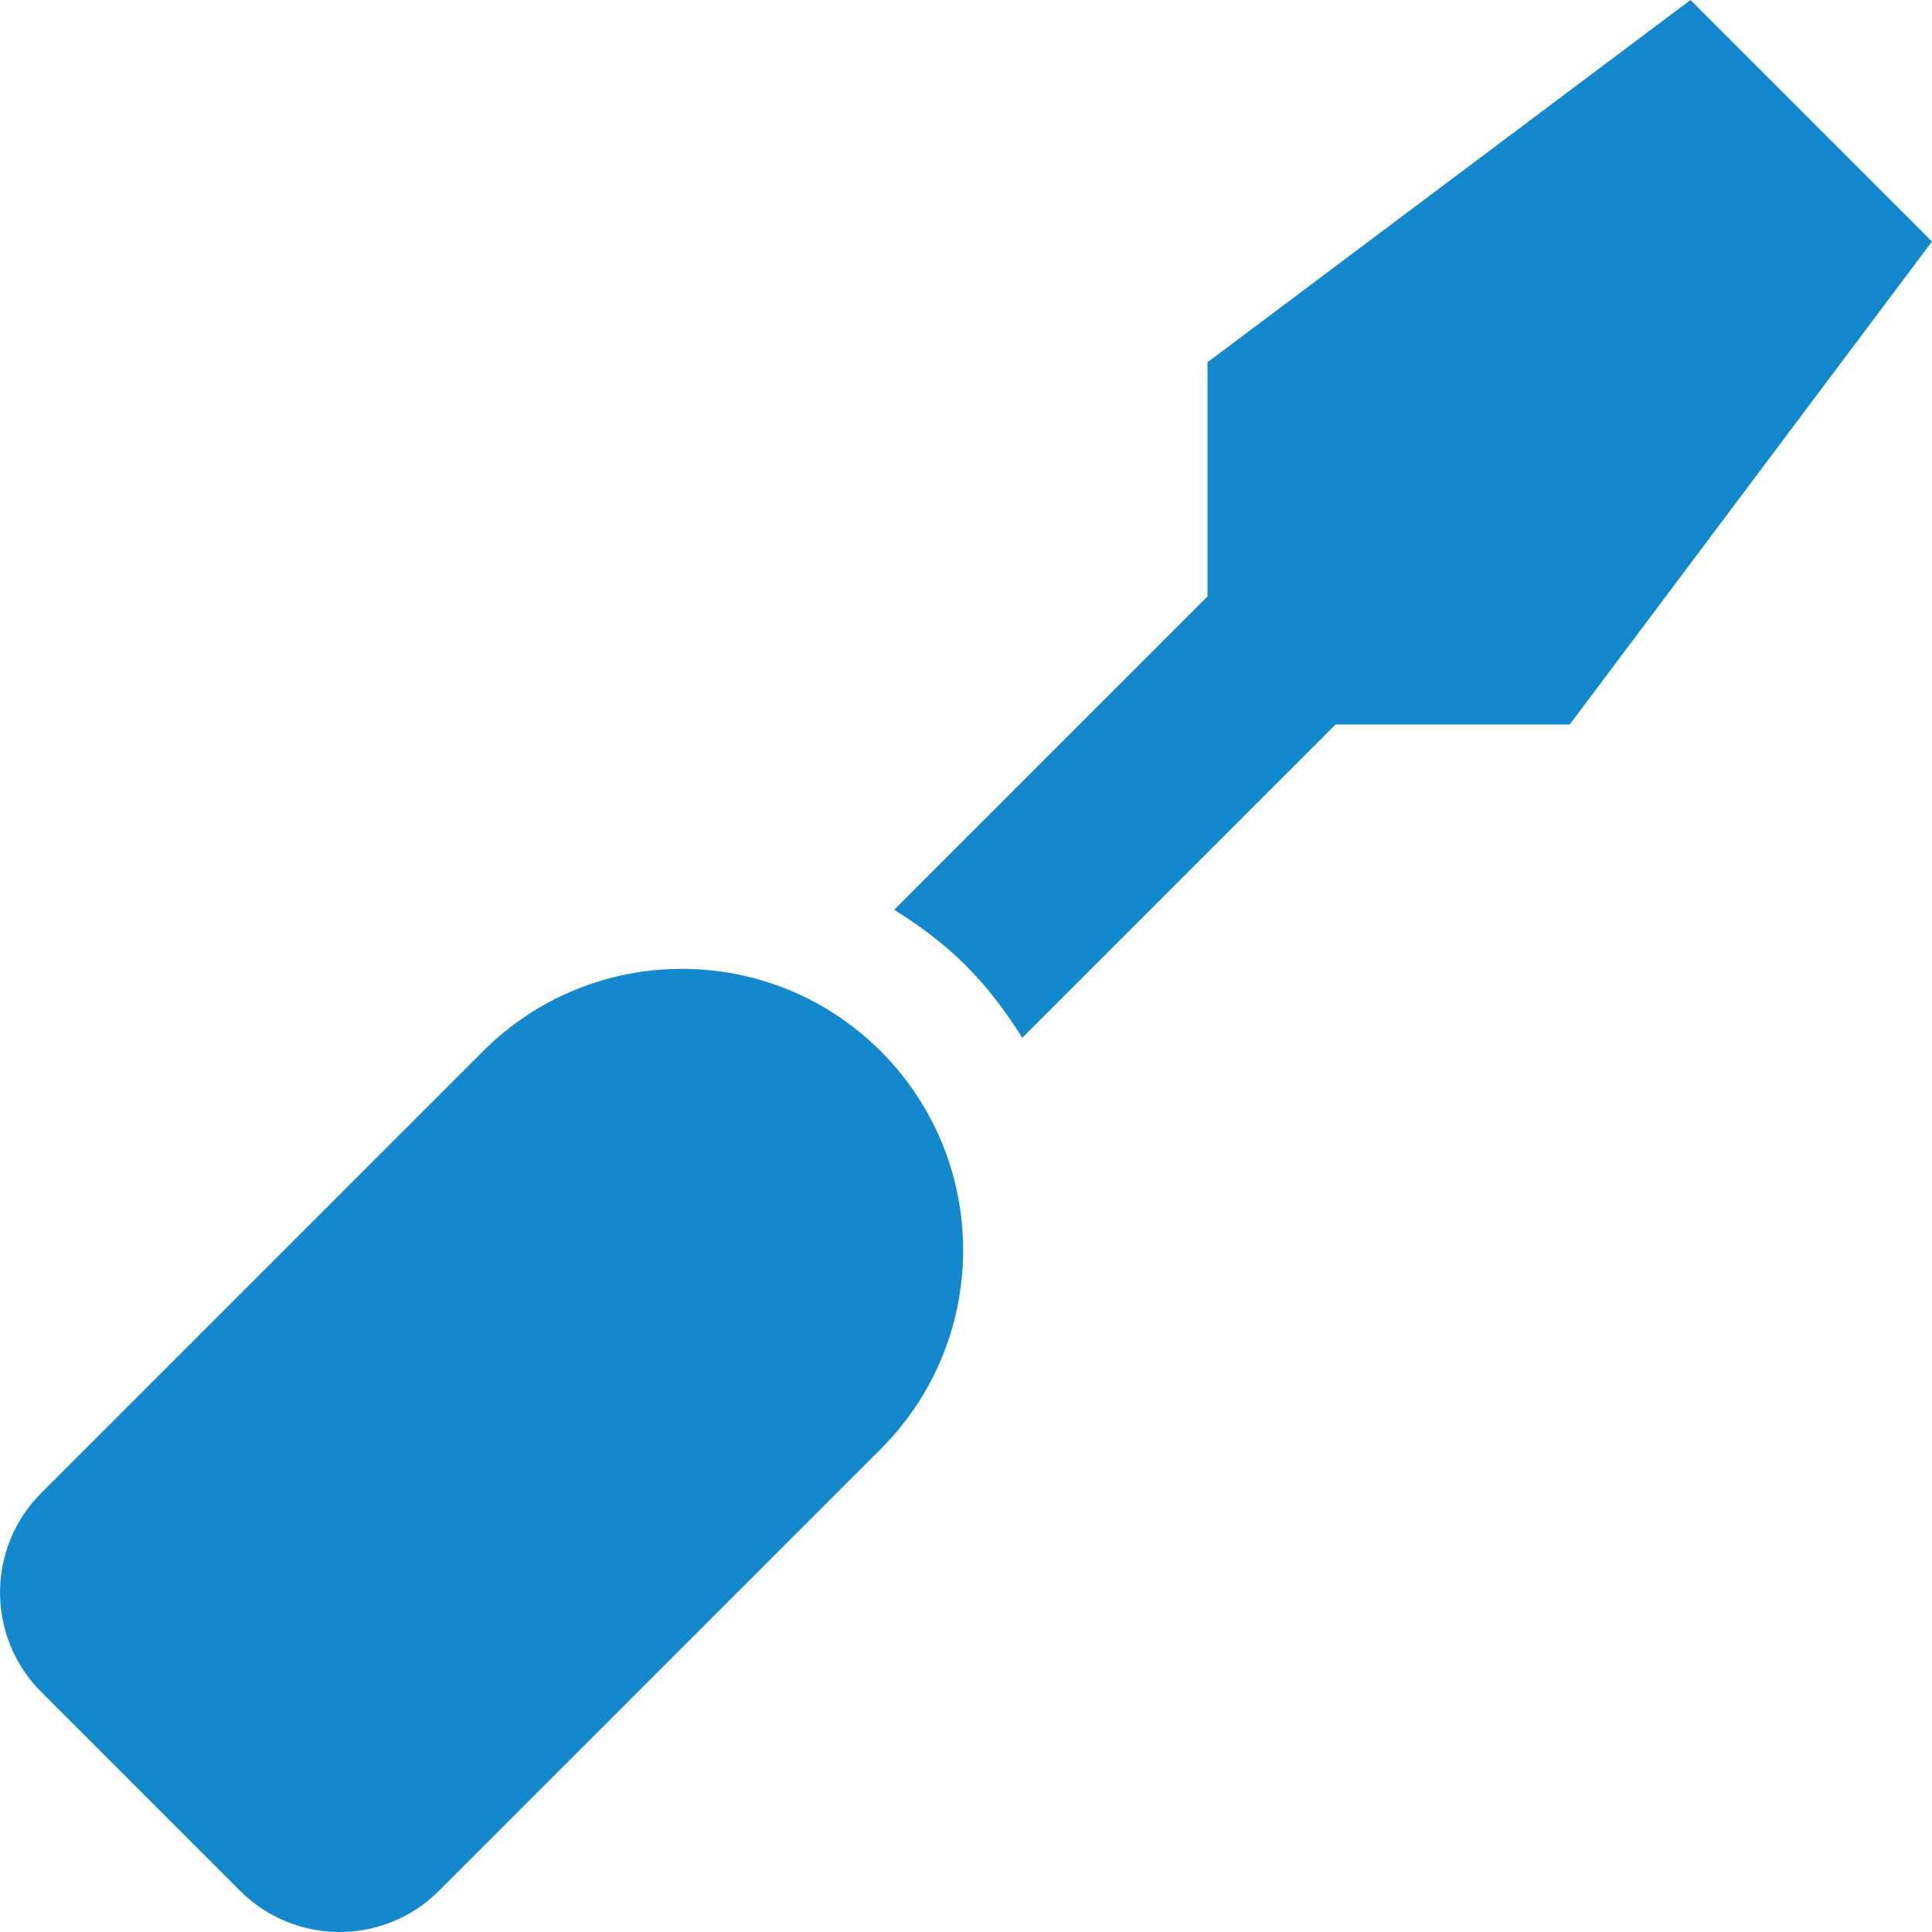
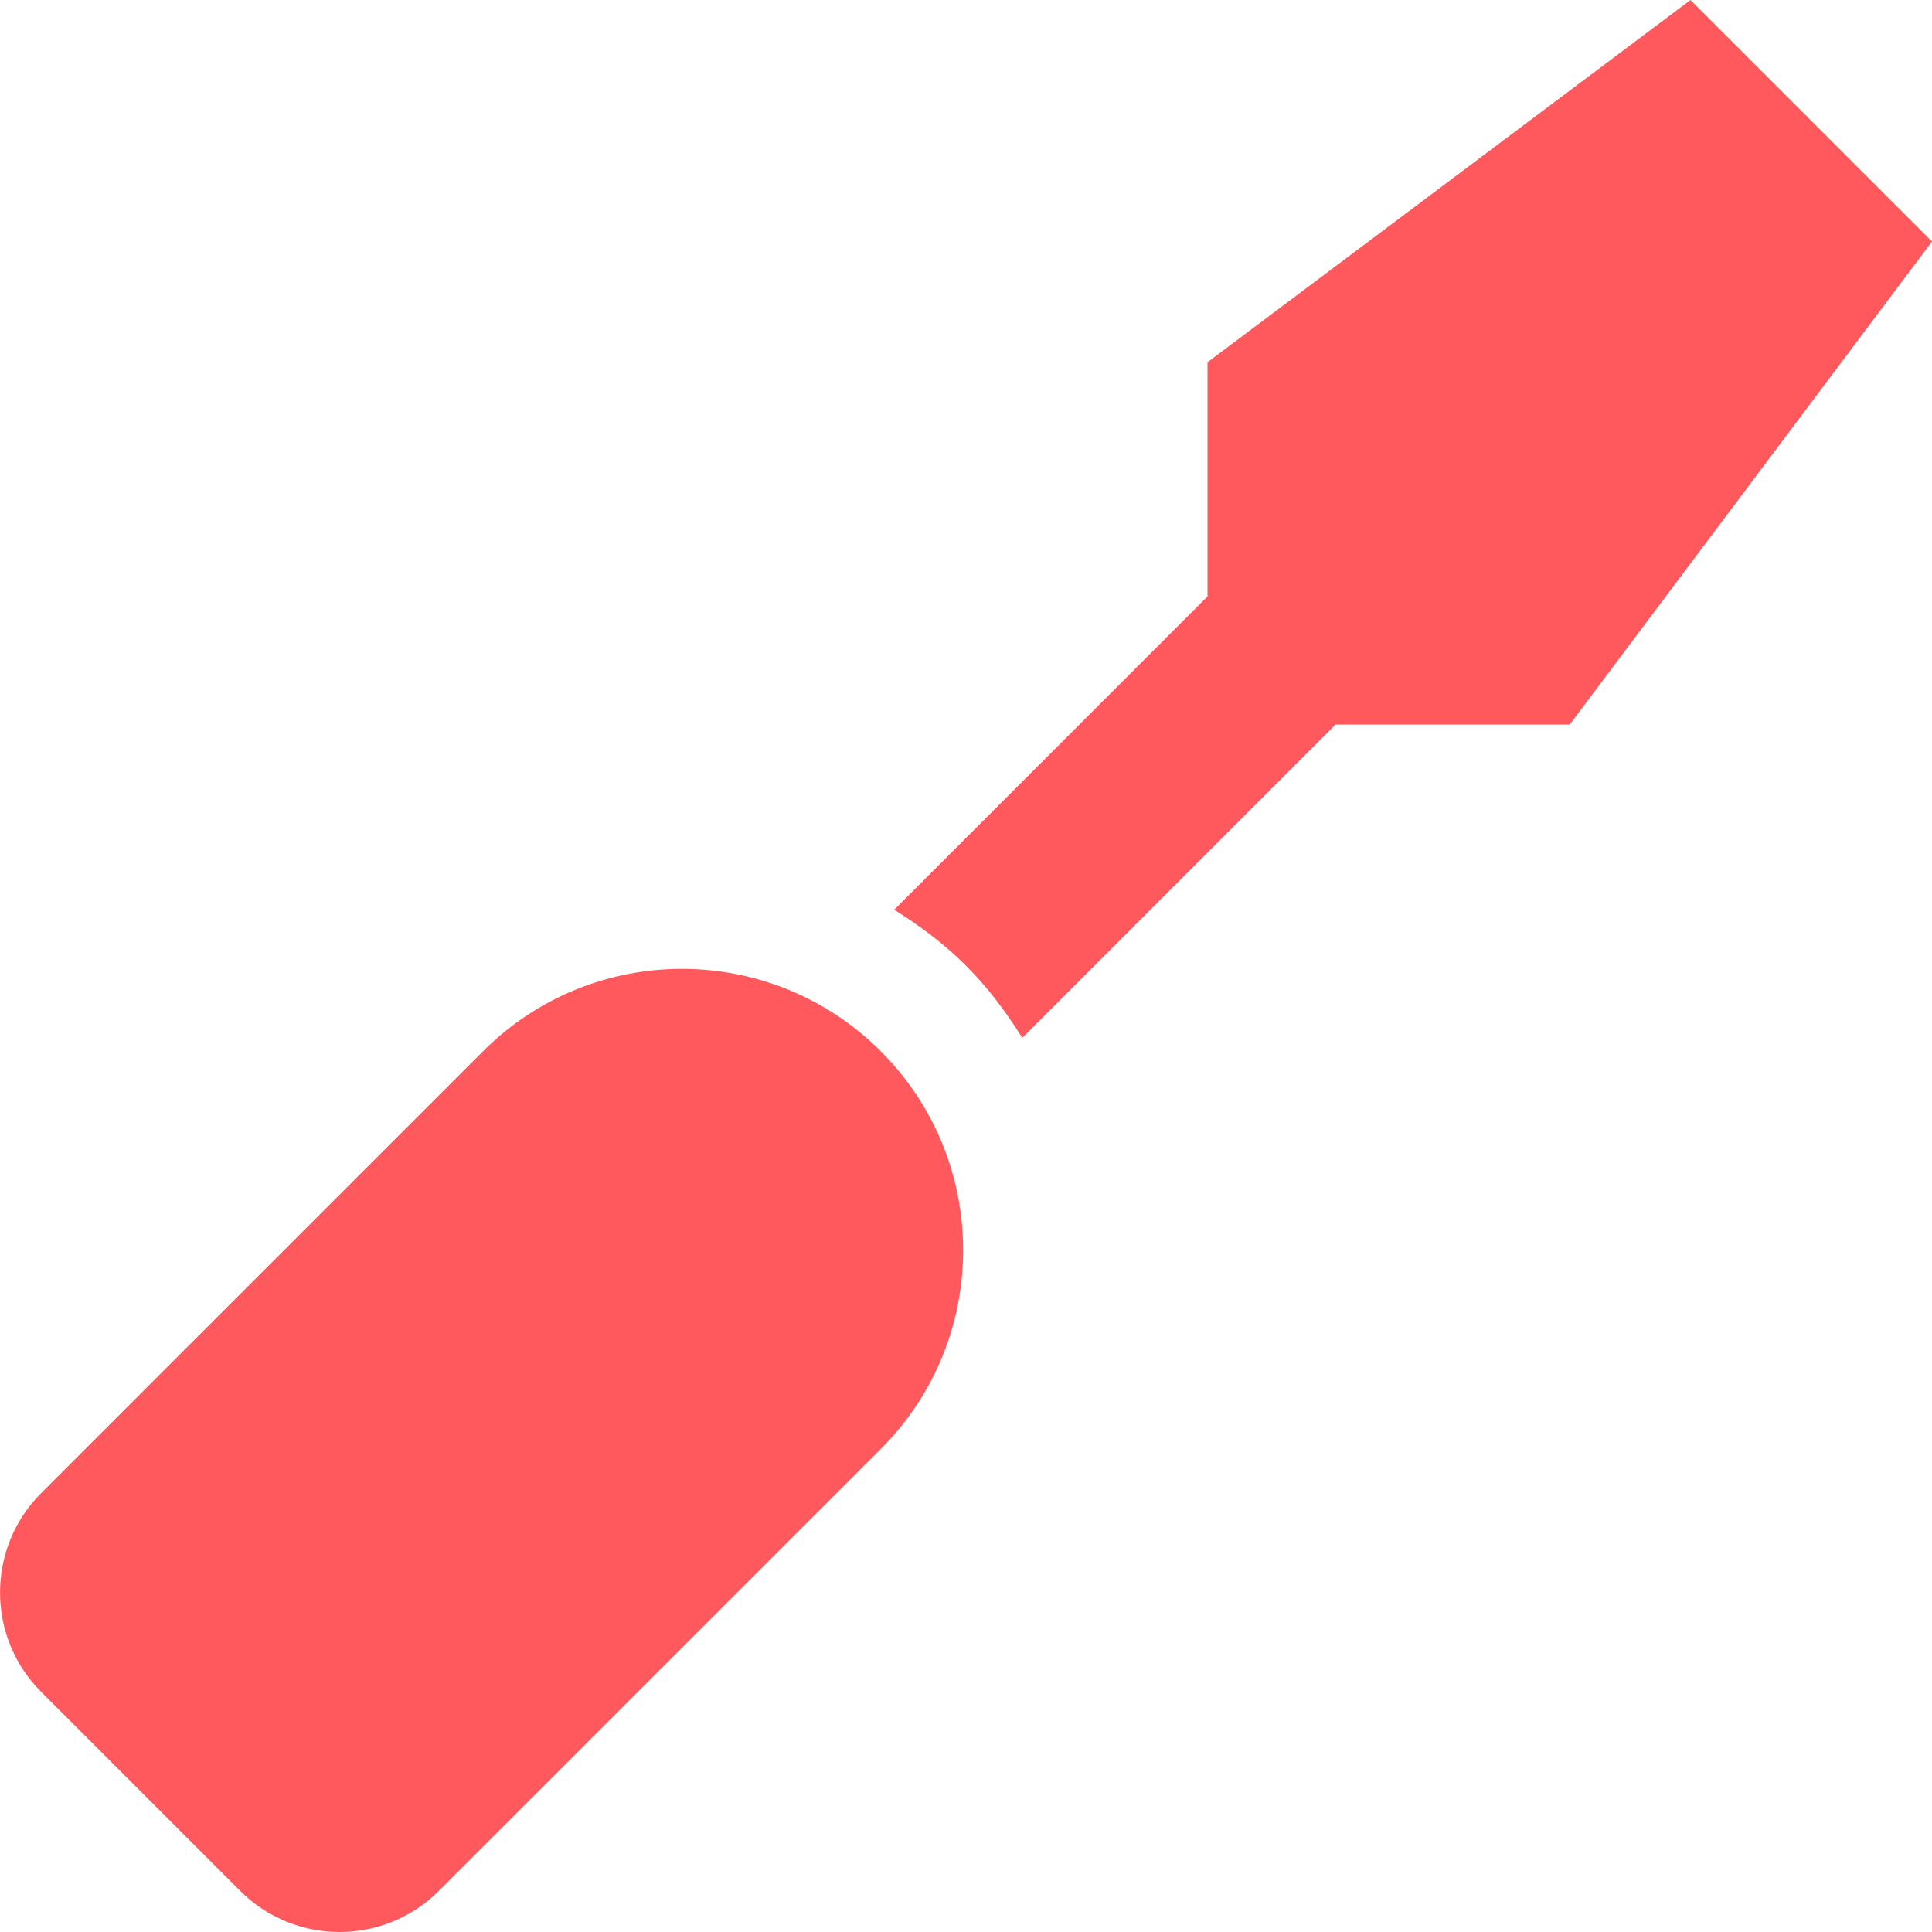
<svg xmlns="http://www.w3.org/2000/svg" aria-hidden="true" data-prefix="fas" data-icon="screwdriver" class="svg-inline--fa fa-screwdriver fa-w-16" role="img" viewBox="0 0 512 512" version="1.1" id="svg4">
  <defs id="defs8" />
-   <path fill="currentColor" d="M448 0L320 96v62.06l-83.03 83.03c6.79 4.25 13.27 9.06 19.07 14.87 5.8 5.8 10.62 12.28 14.87 19.07L353.94 192H416l96-128-64-64zM128 278.59L10.92 395.67c-14.55 14.55-14.55 38.15 0 52.71l52.7 52.7c14.56 14.56 38.15 14.56 52.71 0L233.41 384c29.11-29.11 29.11-76.3 0-105.41s-76.3-29.11-105.41 0z" id="path2" style="fill:#1488cc;fill-opacity:1" />
+   <path fill="currentColor" d="M448 0L320 96v62.06l-83.03 83.03c6.79 4.25 13.27 9.06 19.07 14.87 5.8 5.8 10.62 12.28 14.87 19.07L353.94 192H416l96-128-64-64zM128 278.59L10.92 395.67c-14.55 14.55-14.55 38.15 0 52.71l52.7 52.7c14.56 14.56 38.15 14.56 52.71 0L233.41 384c29.11-29.11 29.11-76.3 0-105.41s-76.3-29.11-105.41 0z" id="path2" style="fill:#ff595e;fill-opacity:1" />
</svg>
